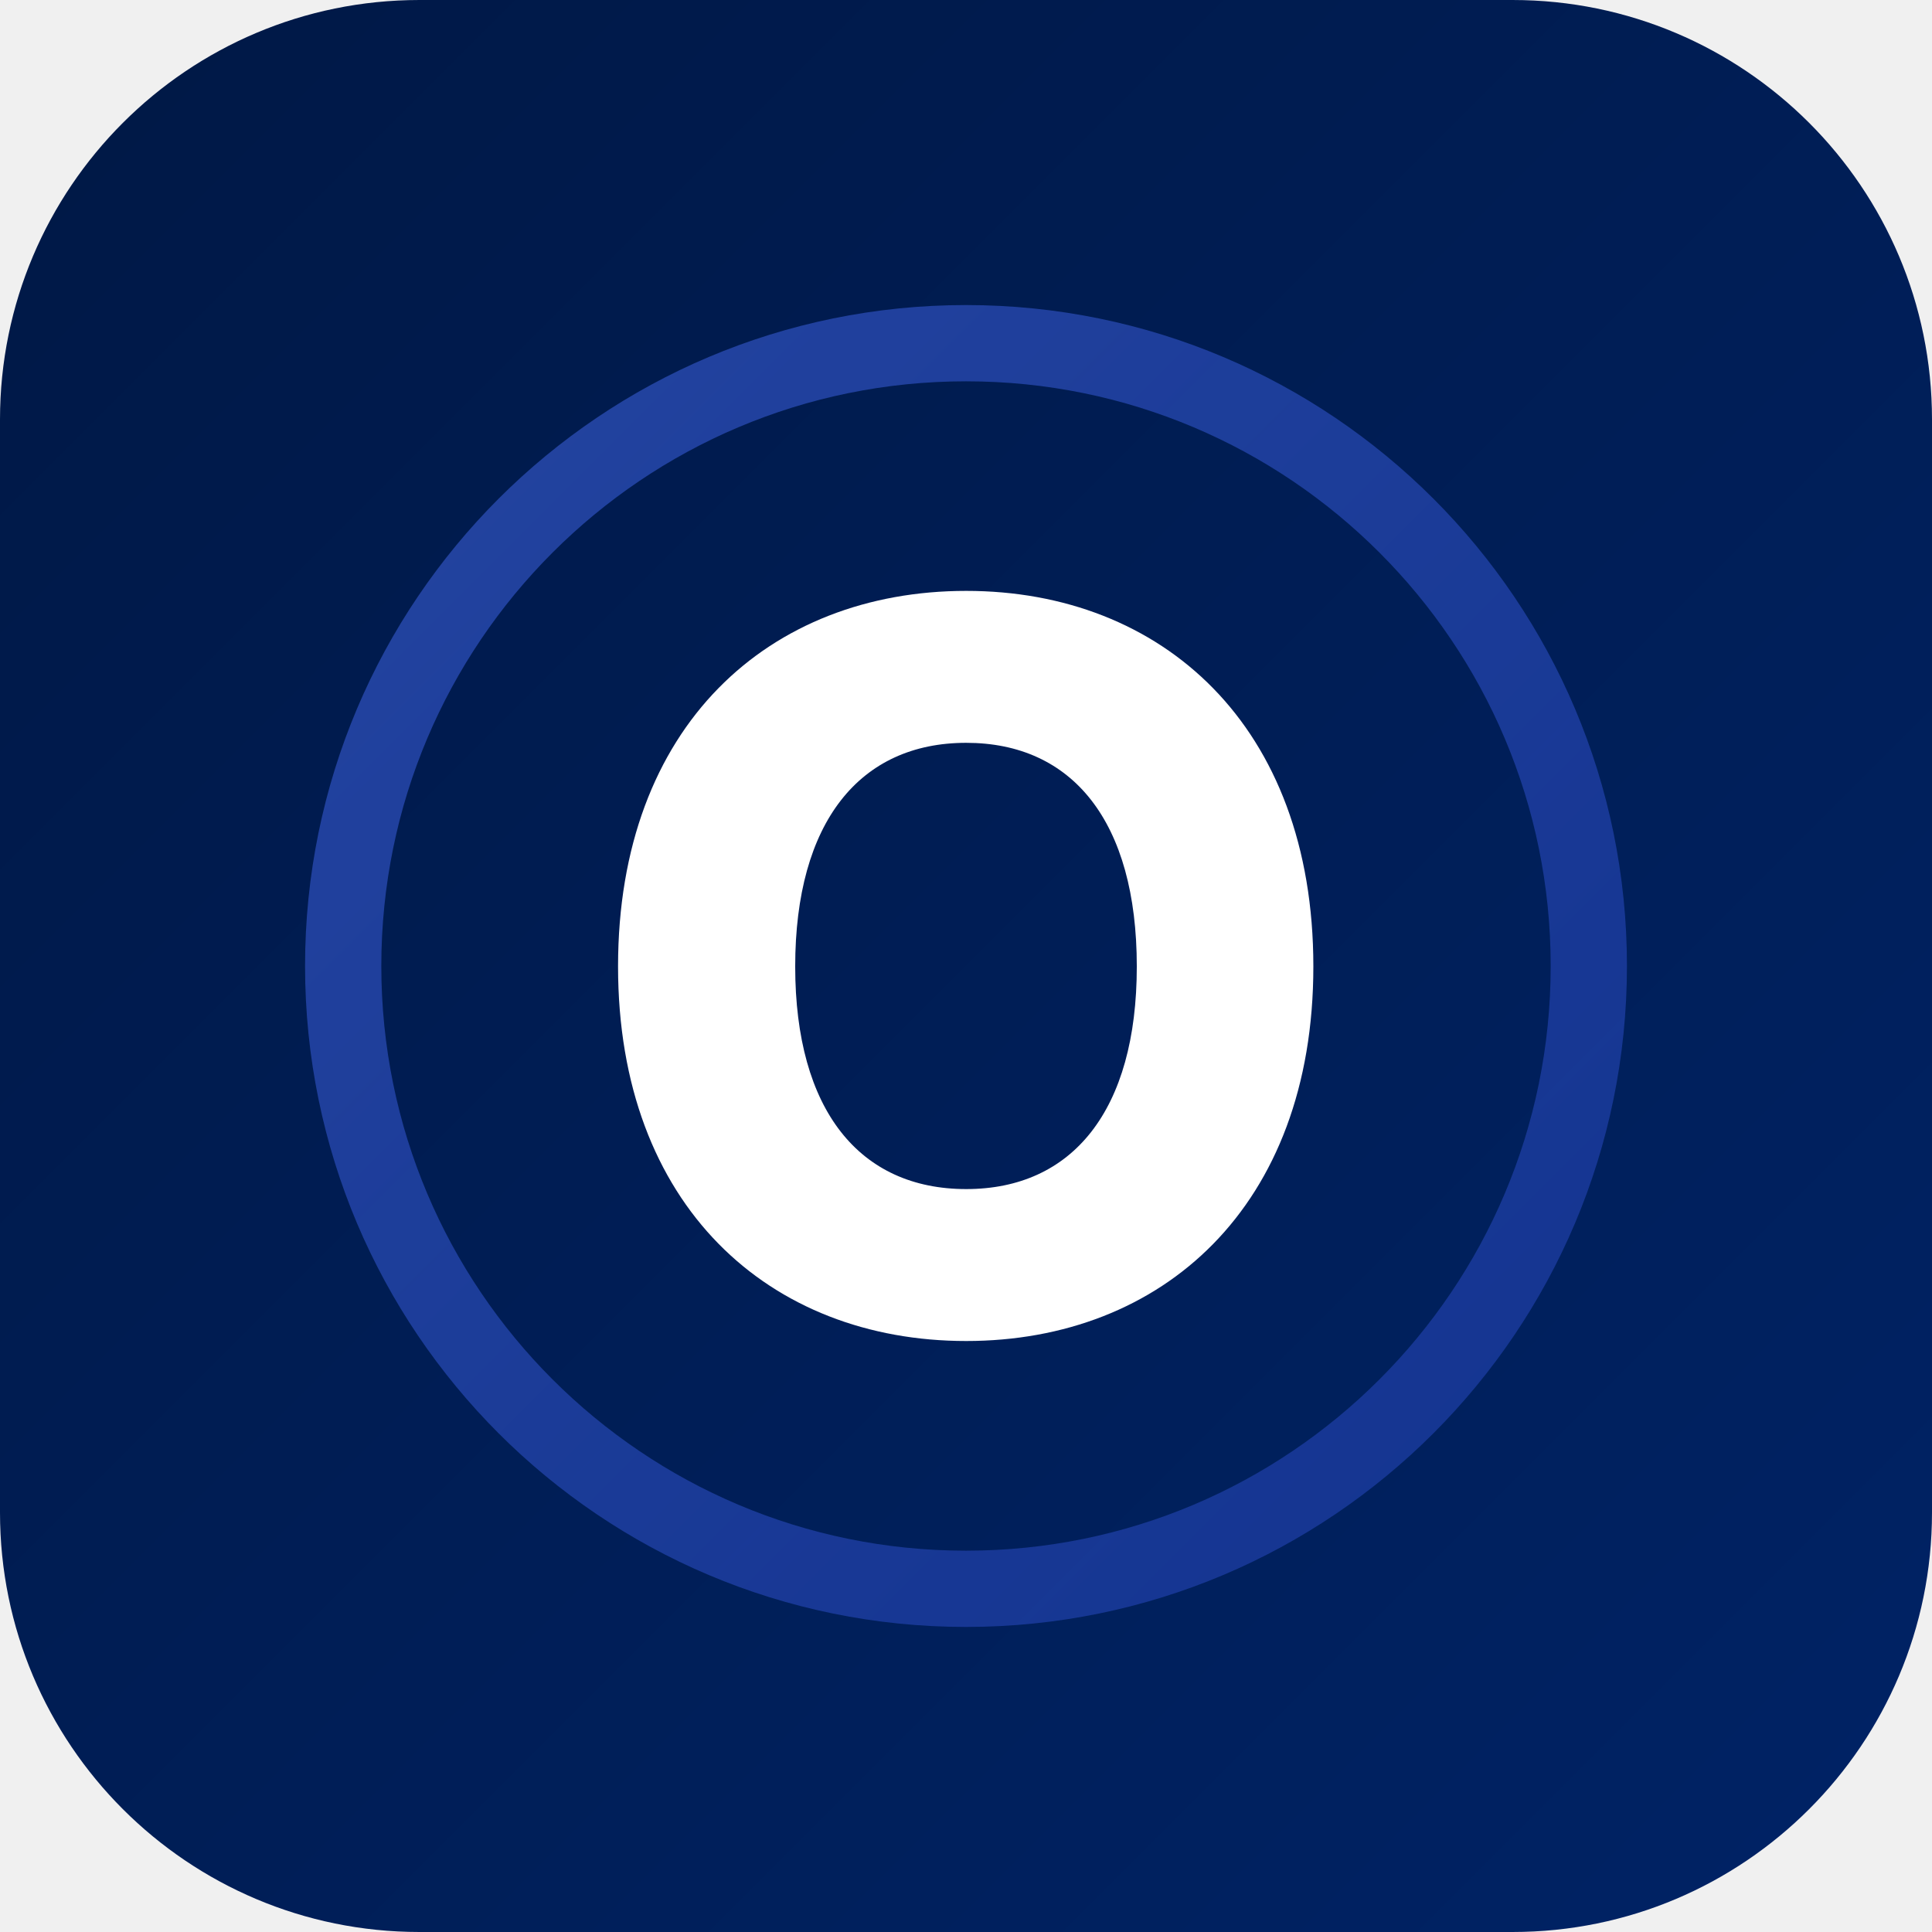
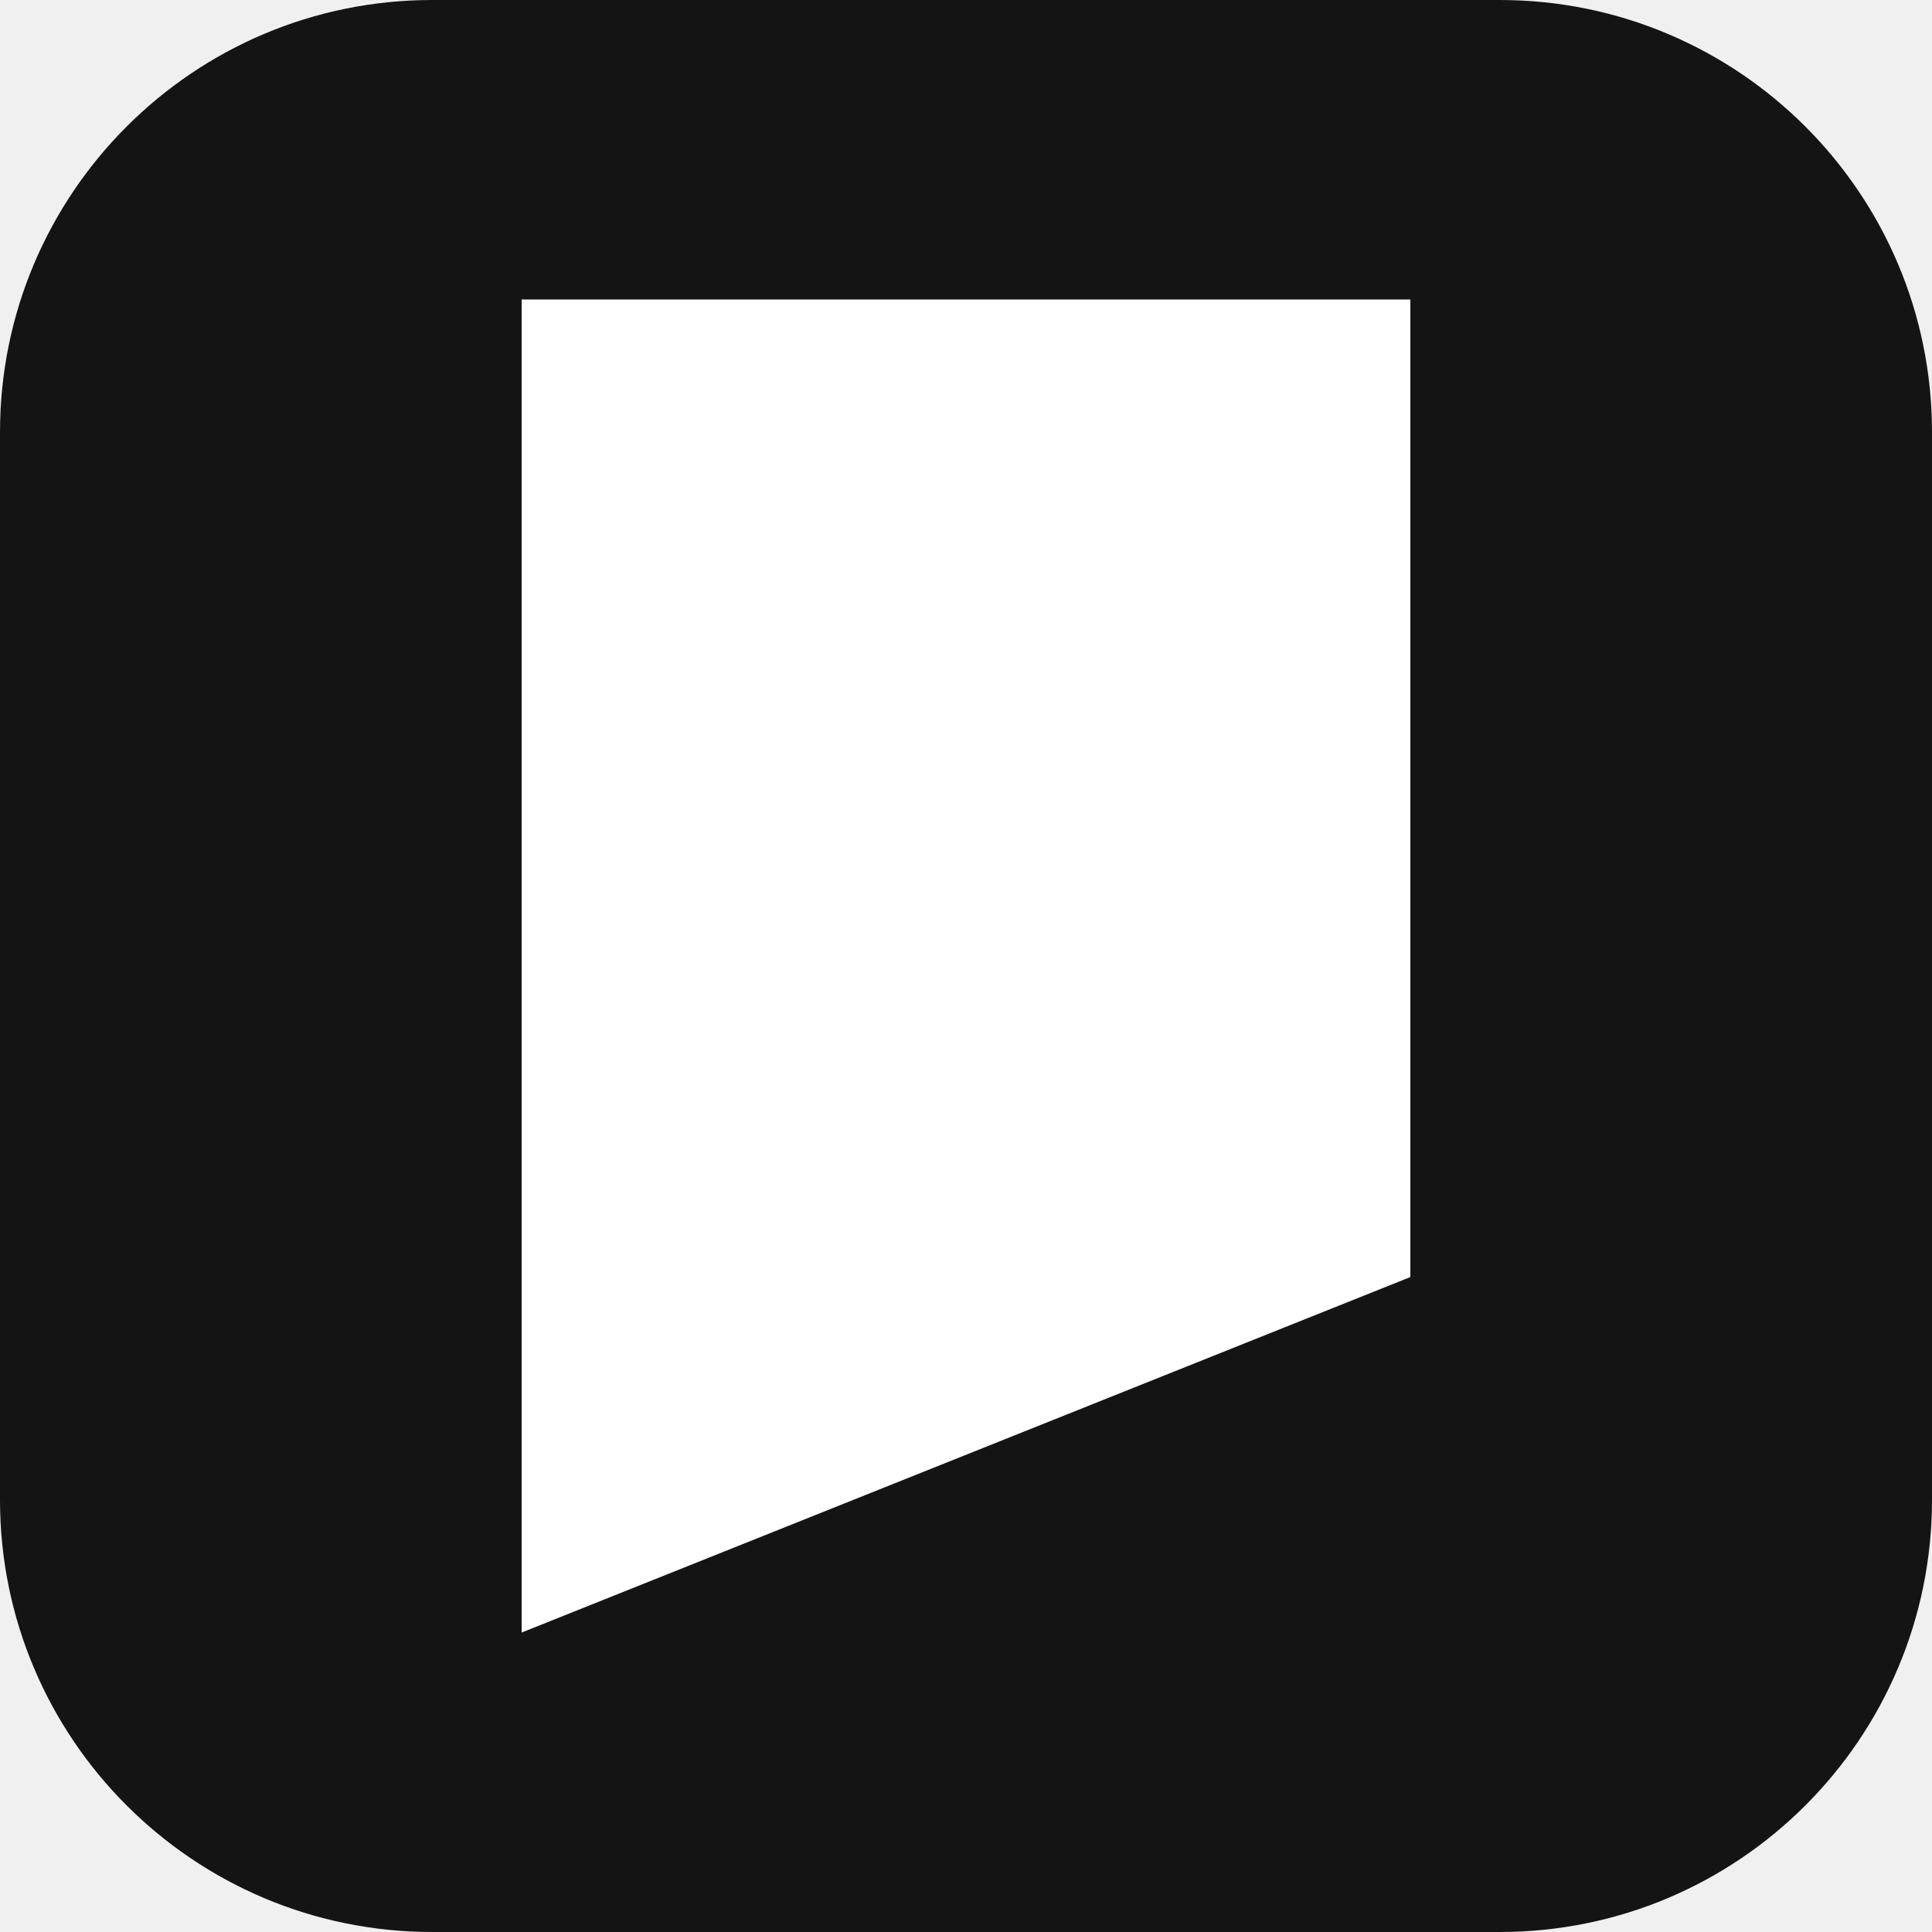
- <svg xmlns="http://www.w3.org/2000/svg" width="152" height="152" viewBox="0 0 152 152">
-   <defs>
-     <linearGradient id="bg" x1="0%" y1="0%" x2="100%" y2="100%">
-       <stop offset="0%" stop-color="#001845" />
-       <stop offset="100%" stop-color="#002366" />
-     </linearGradient>
-     <linearGradient id="accent" x1="0%" y1="0%" x2="100%" y2="100%">
-       <stop offset="0%" stop-color="#3B5FD9" />
-       <stop offset="100%" stop-color="#2040B0" />
-     </linearGradient>
-   </defs>
-   <rect width="152" height="152" rx="33" fill="url(#bg)" />
-   <circle cx="76" cy="76" r="49" fill="none" stroke="url(#accent)" stroke-width="6" opacity="0.6" />
-   <text x="76" y="76" font-family="'Inter', 'Noto Sans JP', sans-serif" font-weight="800" font-size="79" fill="white" text-anchor="middle" dominant-baseline="central" letter-spacing="-2">O</text>
+ <svg xmlns="http://www.w3.org/2000/svg" width="1024" height="1024" viewBox="0 0 1024 1024">
+   <rect width="1024" height="1024" rx="229.1" fill="#141414" />
+   <g transform="translate(276.48 158.72)">
+     <path d="M 0 0 L 471.04 0 L 471.04 518.14 L 0 706.56 Z" fill="#FFFFFF" />
+   </g>
</svg>
